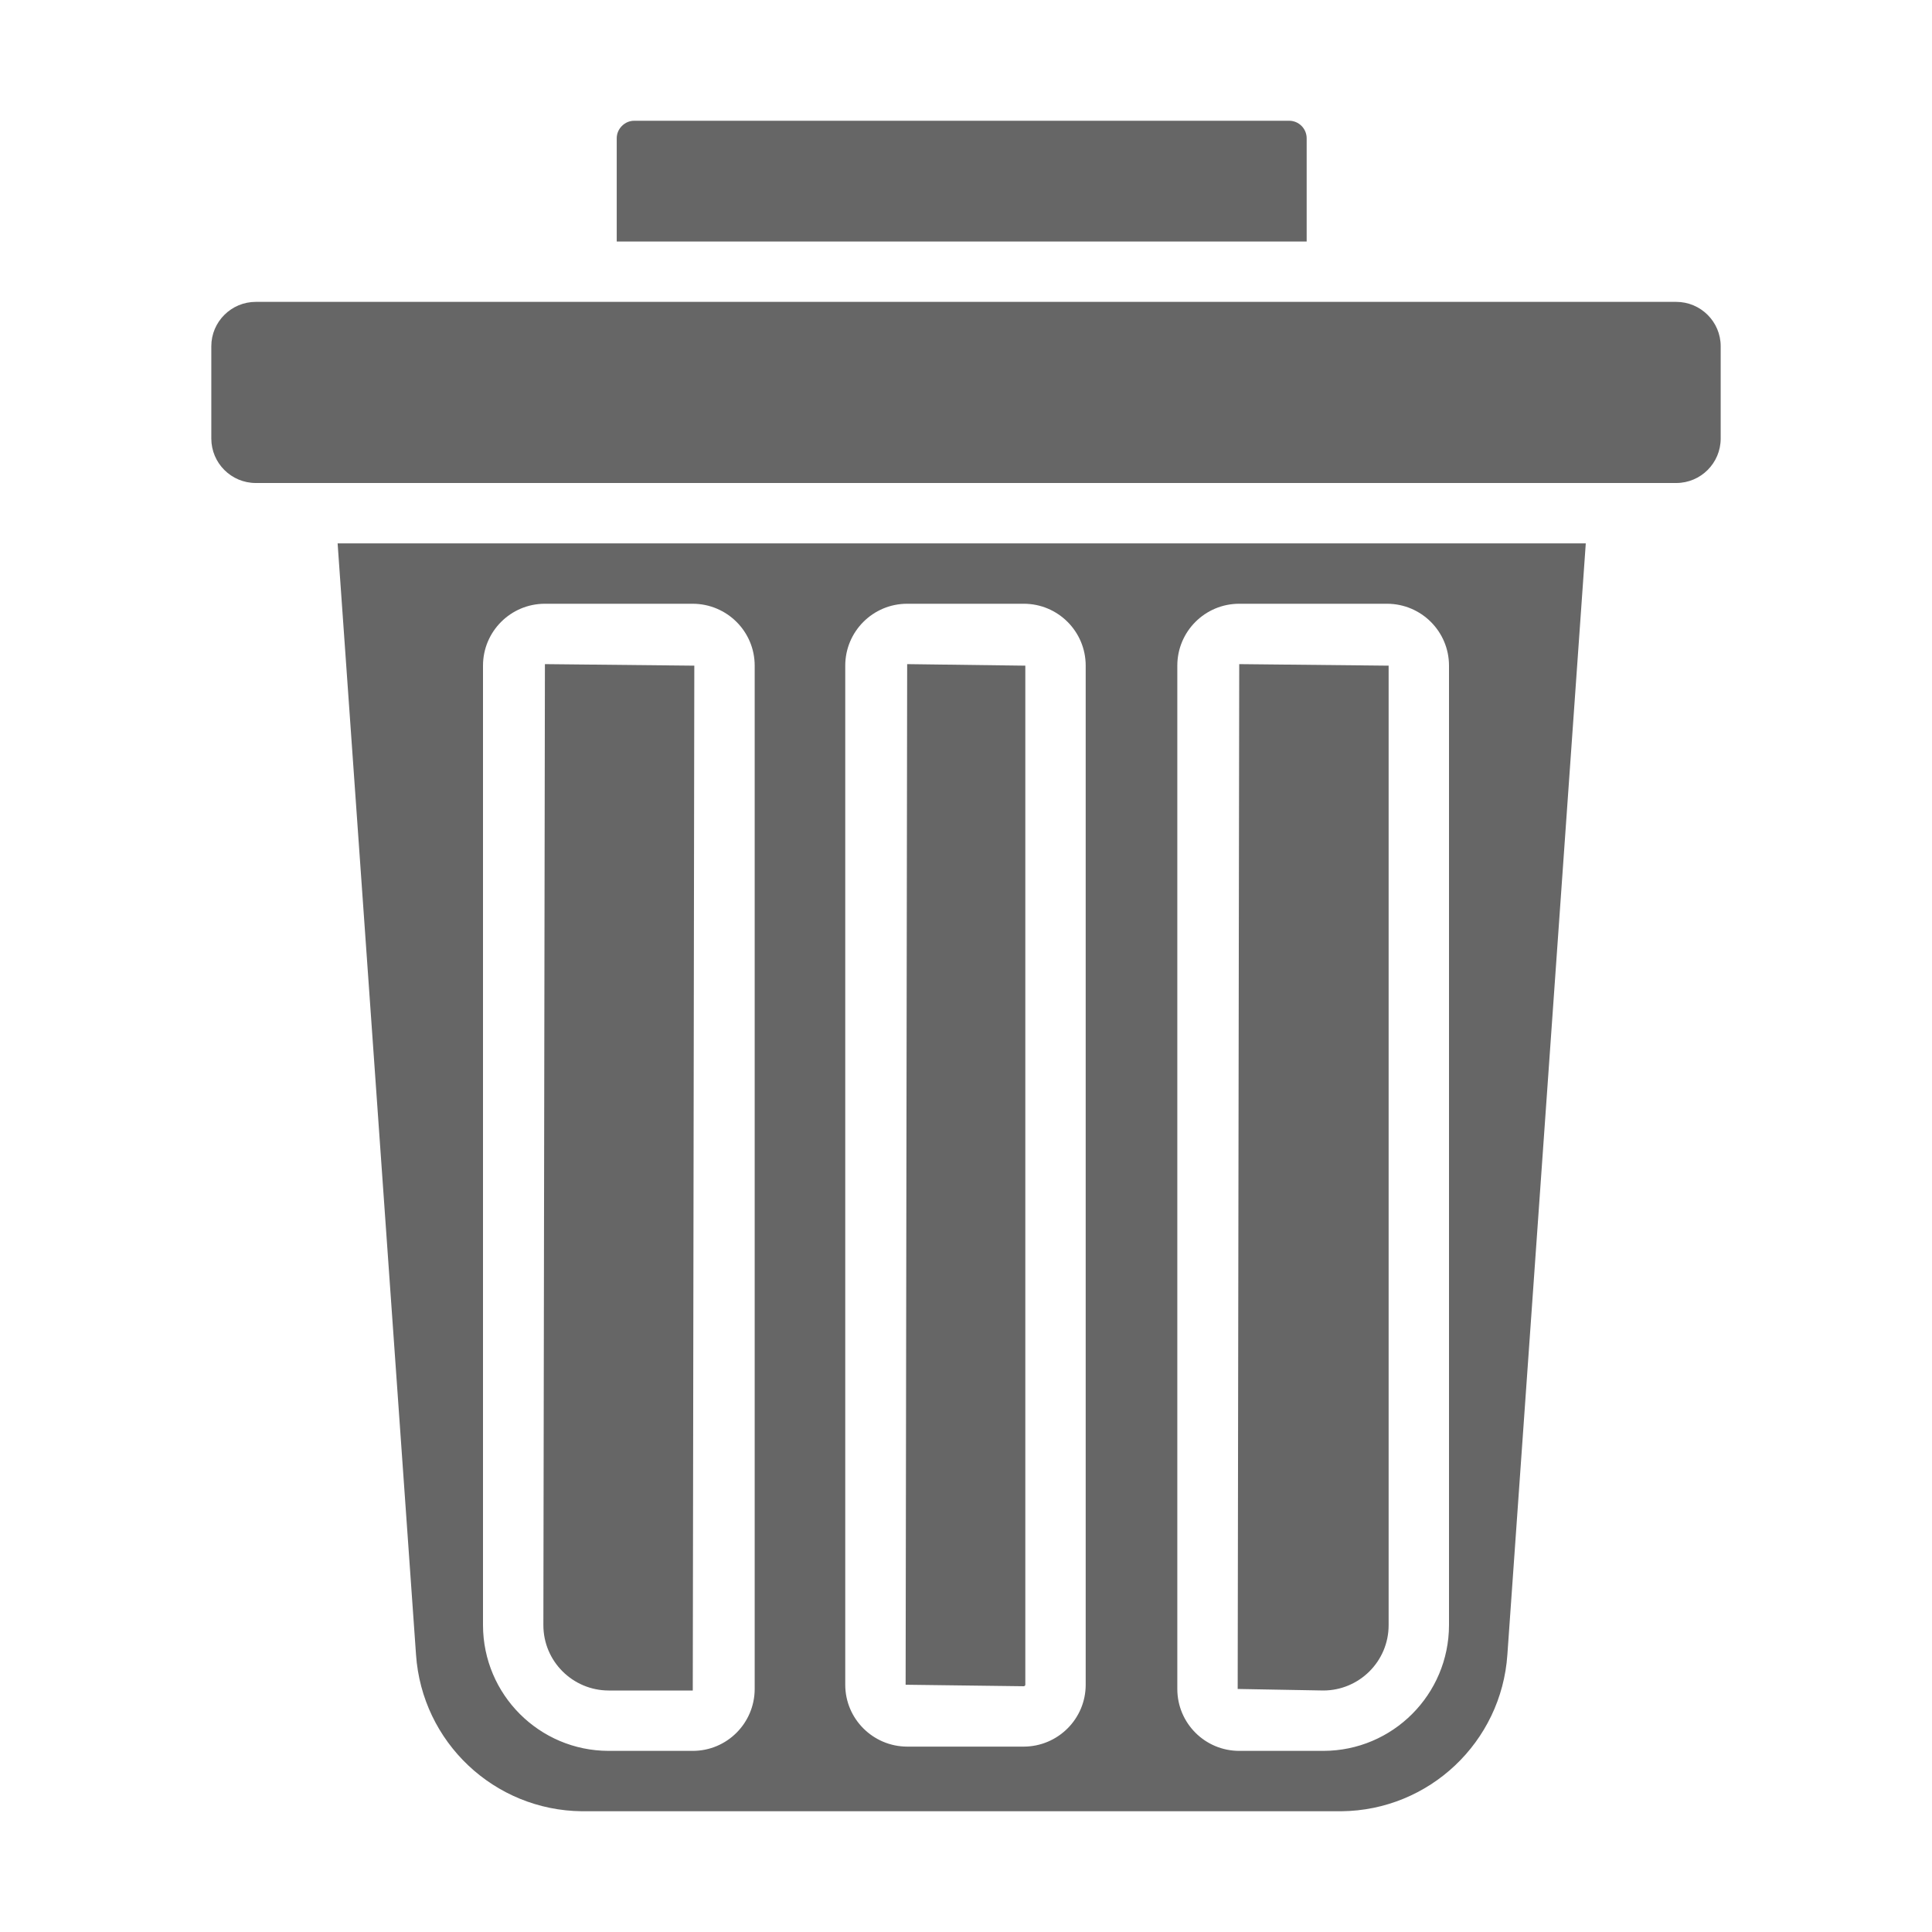
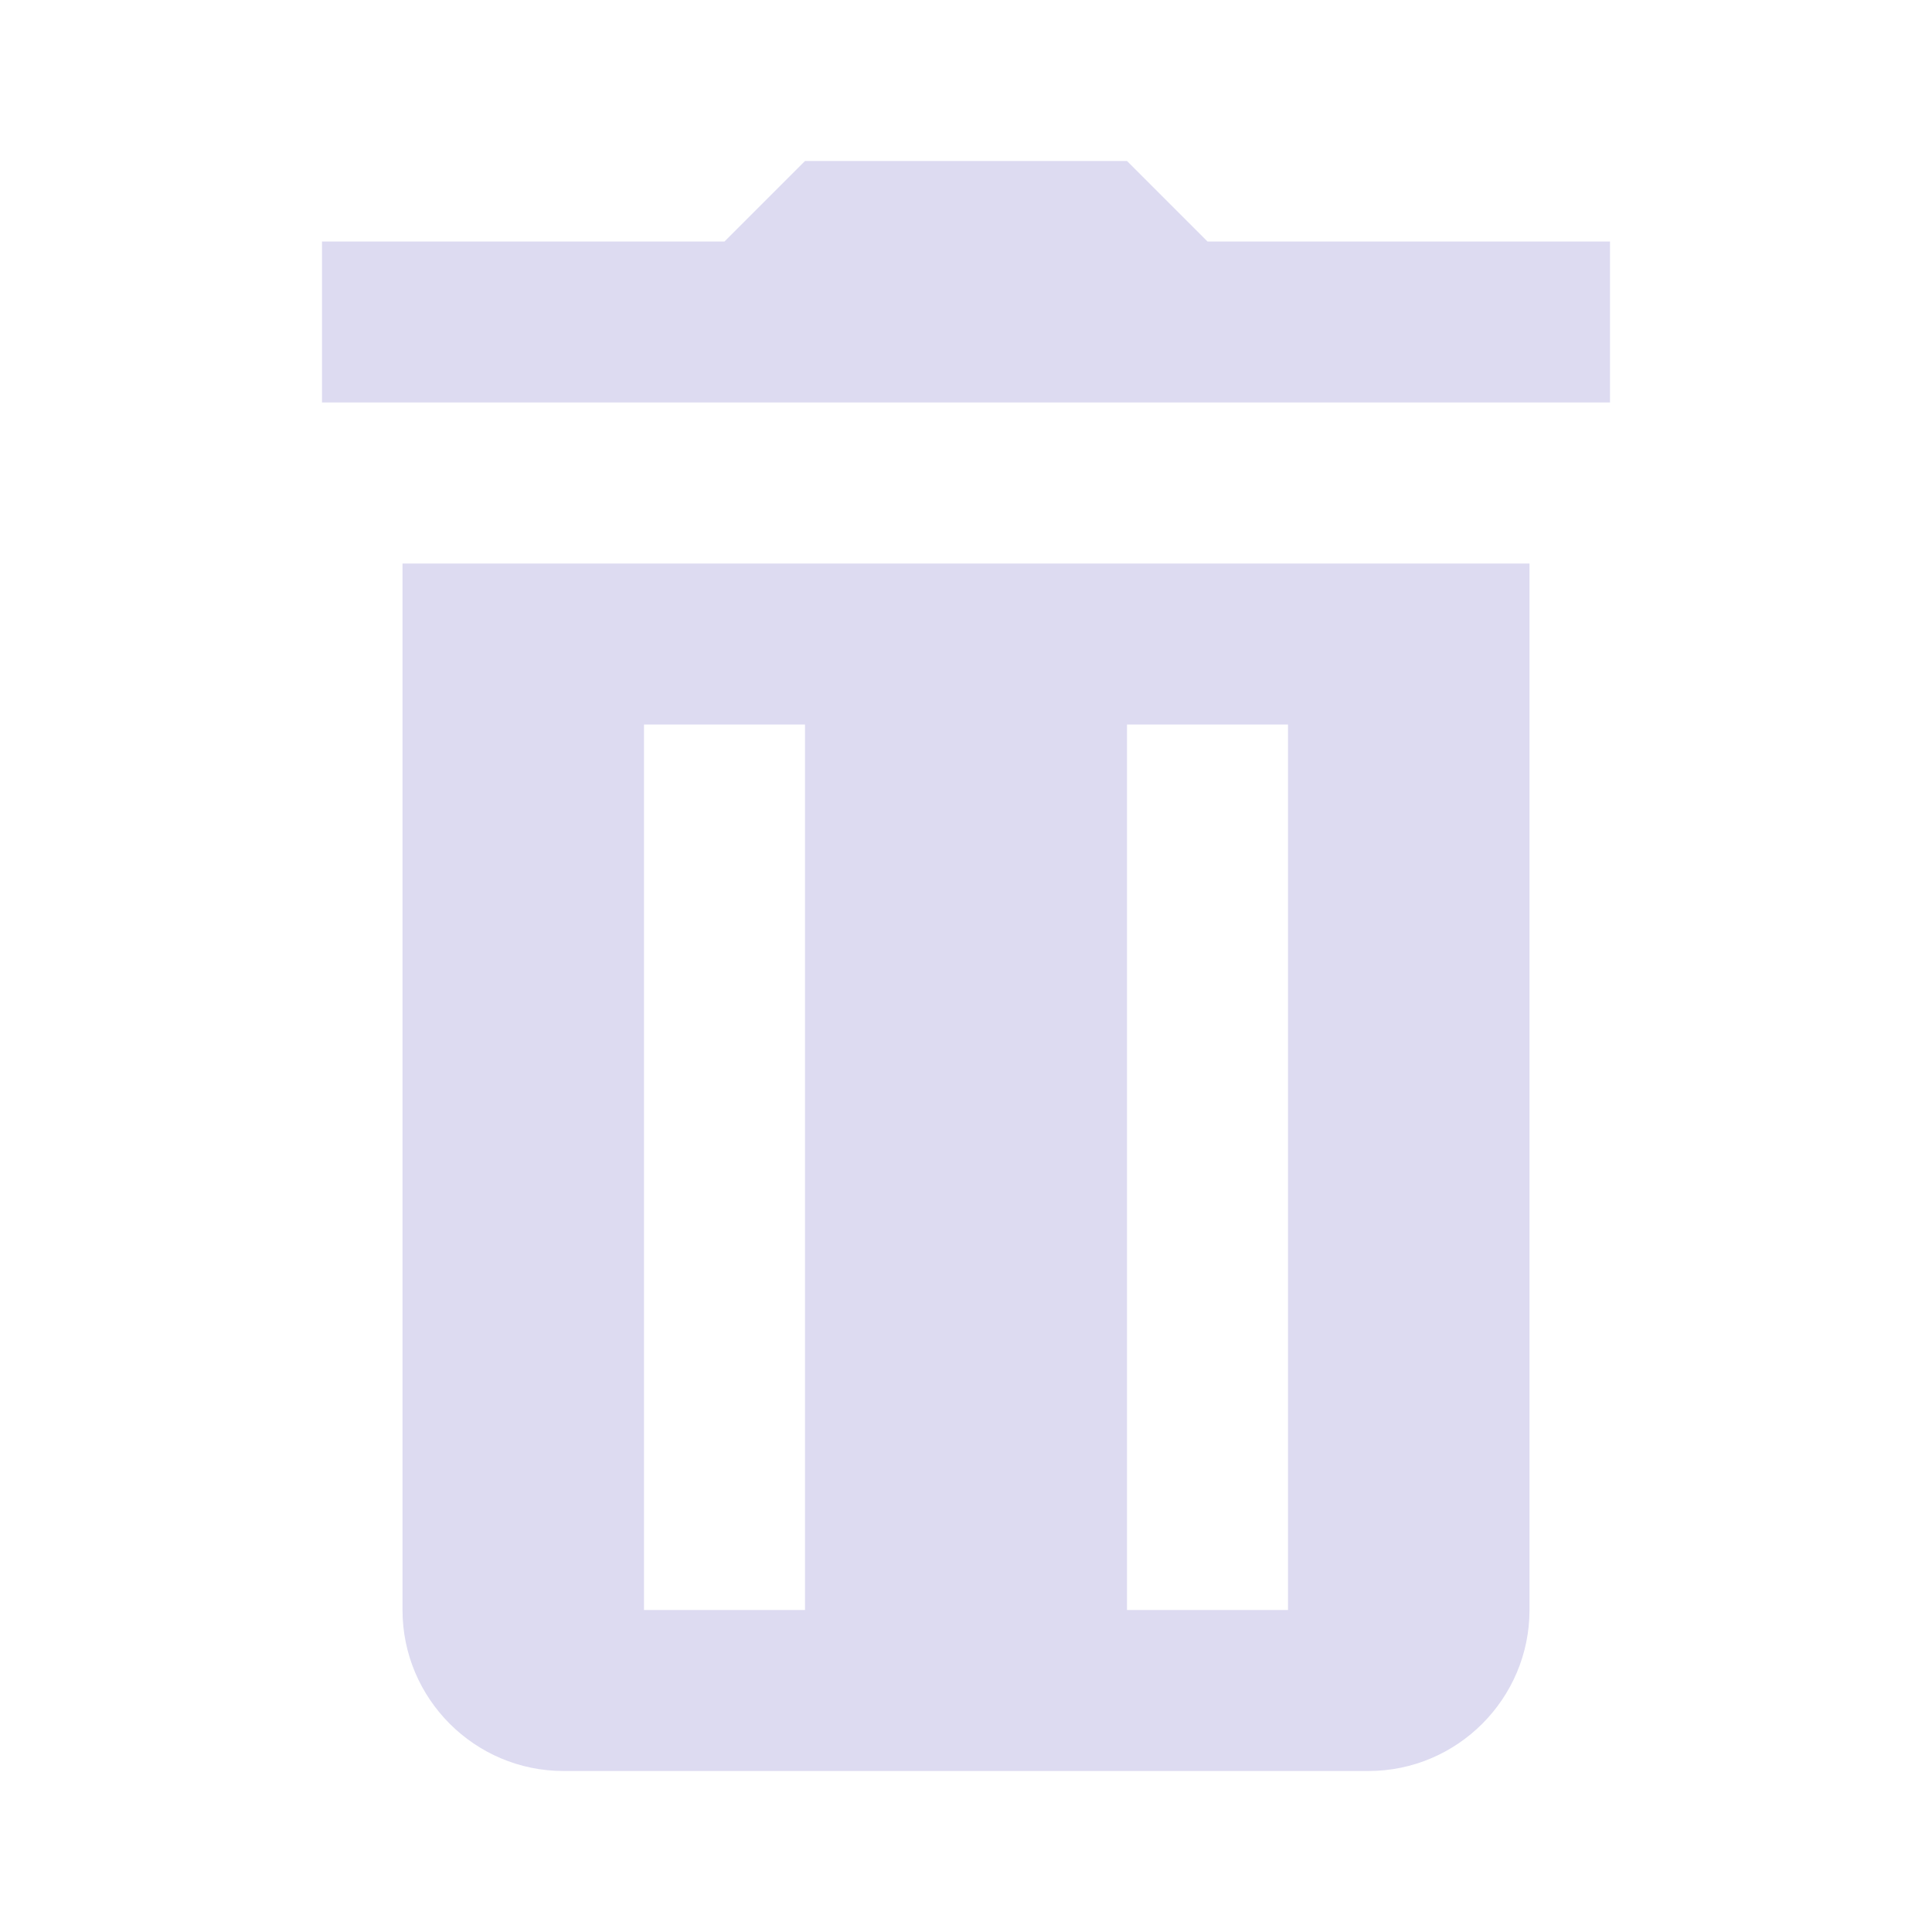
- <svg xmlns="http://www.w3.org/2000/svg" viewBox="0 0 64 64" width="64px" height="64px">
-   <g id="surface19394486">
-     <path style=" stroke:none;fill-rule:nonzero;fill:rgb(40%,40%,40%);fill-opacity:1;" d="M 21.012 4 C 20.855 4 20.711 4.062 20.602 4.172 C 20.492 4.281 20.43 4.426 20.43 4.582 L 20.43 8 L 43.285 8 L 43.285 4.582 C 43.285 4.262 43.027 4 42.703 4 Z M 8.473 10 C 7.66 10 7 10.66 7 11.469 L 7 14.527 C 7 15.34 7.66 16 8.473 16 L 55.527 16 C 56.34 16 57 15.34 57 14.527 L 57 11.469 C 57 10.66 56.34 10 55.527 10 Z M 11.184 18 L 13.781 54.809 C 13.977 57.711 16.371 59.973 19.281 60 L 44.434 60 C 47.34 59.973 49.738 57.711 49.934 54.809 L 52.531 18 Z M 18.051 20 L 22.949 20 C 24.082 20.004 25 20.918 25 22.051 L 25 55.953 C 24.996 57.082 24.082 58 22.949 58 L 20.16 58 C 17.863 57.996 16.004 56.133 16 53.836 L 16 22.051 C 16 20.918 16.918 20 18.051 20 Z M 30.051 20 L 33.914 20 C 35.047 20 35.965 20.918 35.965 22.051 L 35.965 55.809 C 35.965 56.938 35.047 57.855 33.914 57.859 L 30.051 57.859 C 28.918 57.855 28 56.938 28 55.809 L 28 22.051 C 28 20.918 28.918 20 30.051 20 Z M 41.051 20 L 45.953 20 C 47.082 20.004 48 20.918 48 22.051 L 48 53.836 C 47.996 56.133 46.137 57.996 43.84 58 L 41.051 58 C 39.918 58 39 57.082 39 55.949 L 39 22.051 C 39 20.918 39.918 20 41.051 20 Z M 18.051 22 L 18 53.836 C 18 55.031 18.969 55.996 20.16 56 L 22.949 56 L 23 22.051 Z M 30.051 22 L 30 55.809 L 33.914 55.859 C 33.941 55.855 33.965 55.836 33.965 55.809 L 33.965 22.051 Z M 41.051 22 L 41 55.949 L 43.84 56 C 45.031 55.996 46 55.031 46 53.836 L 46 22.051 Z M 41.051 22 " />
+ <svg xmlns="http://www.w3.org/2000/svg" viewBox="0 0 24 24" width="24px" height="24px">
+   <g id="surface3559350">
+     <path style=" stroke:none;fill-rule:nonzero;fill:rgb(86.667%,85.882%,94.51%);fill-opacity:1;" d="M 10 2 L 9 3 L 4 3 L 4 5 L 20 5 L 20 3 L 15 3 L 14 2 Z M 5 7 L 5 20 C 5 21.102 5.898 22 7 22 L 17 22 C 18.102 22 19 21.102 19 20 L 19 7 Z M 8 9 L 10 9 L 10 20 L 8 20 Z M 14 9 L 16 9 L 16 20 L 14 20 Z M 14 9 " />
  </g>
</svg>
